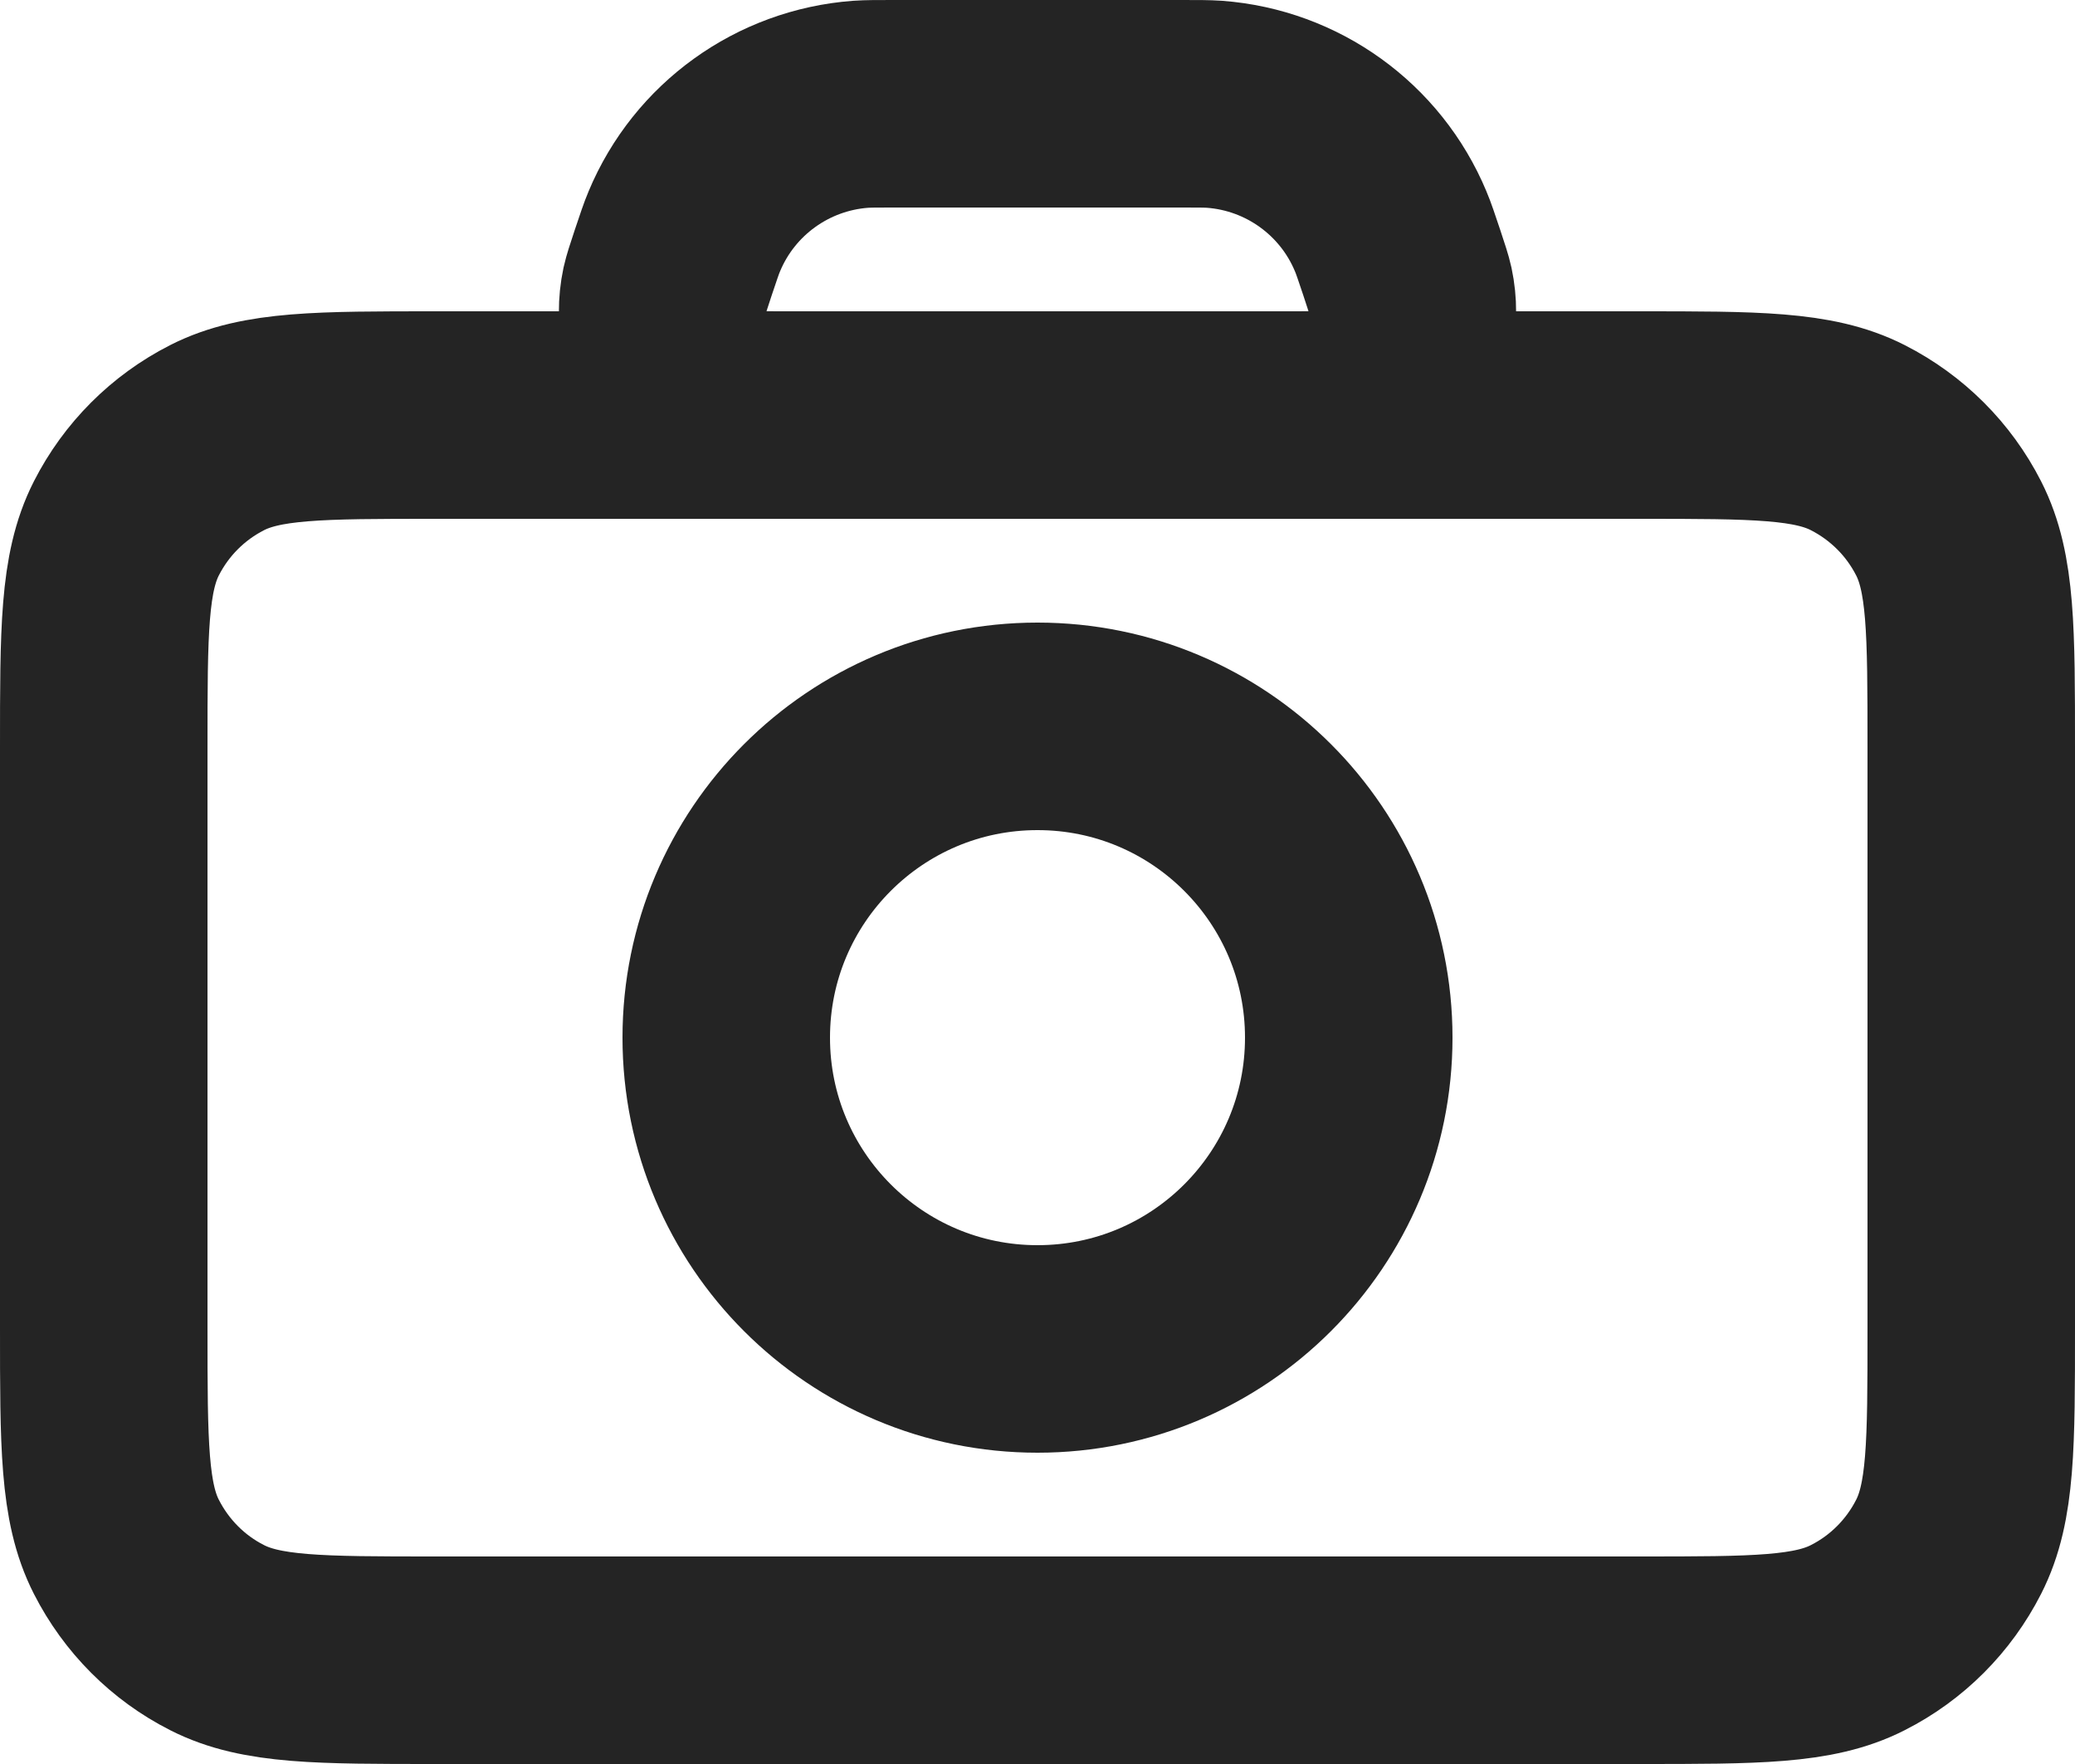
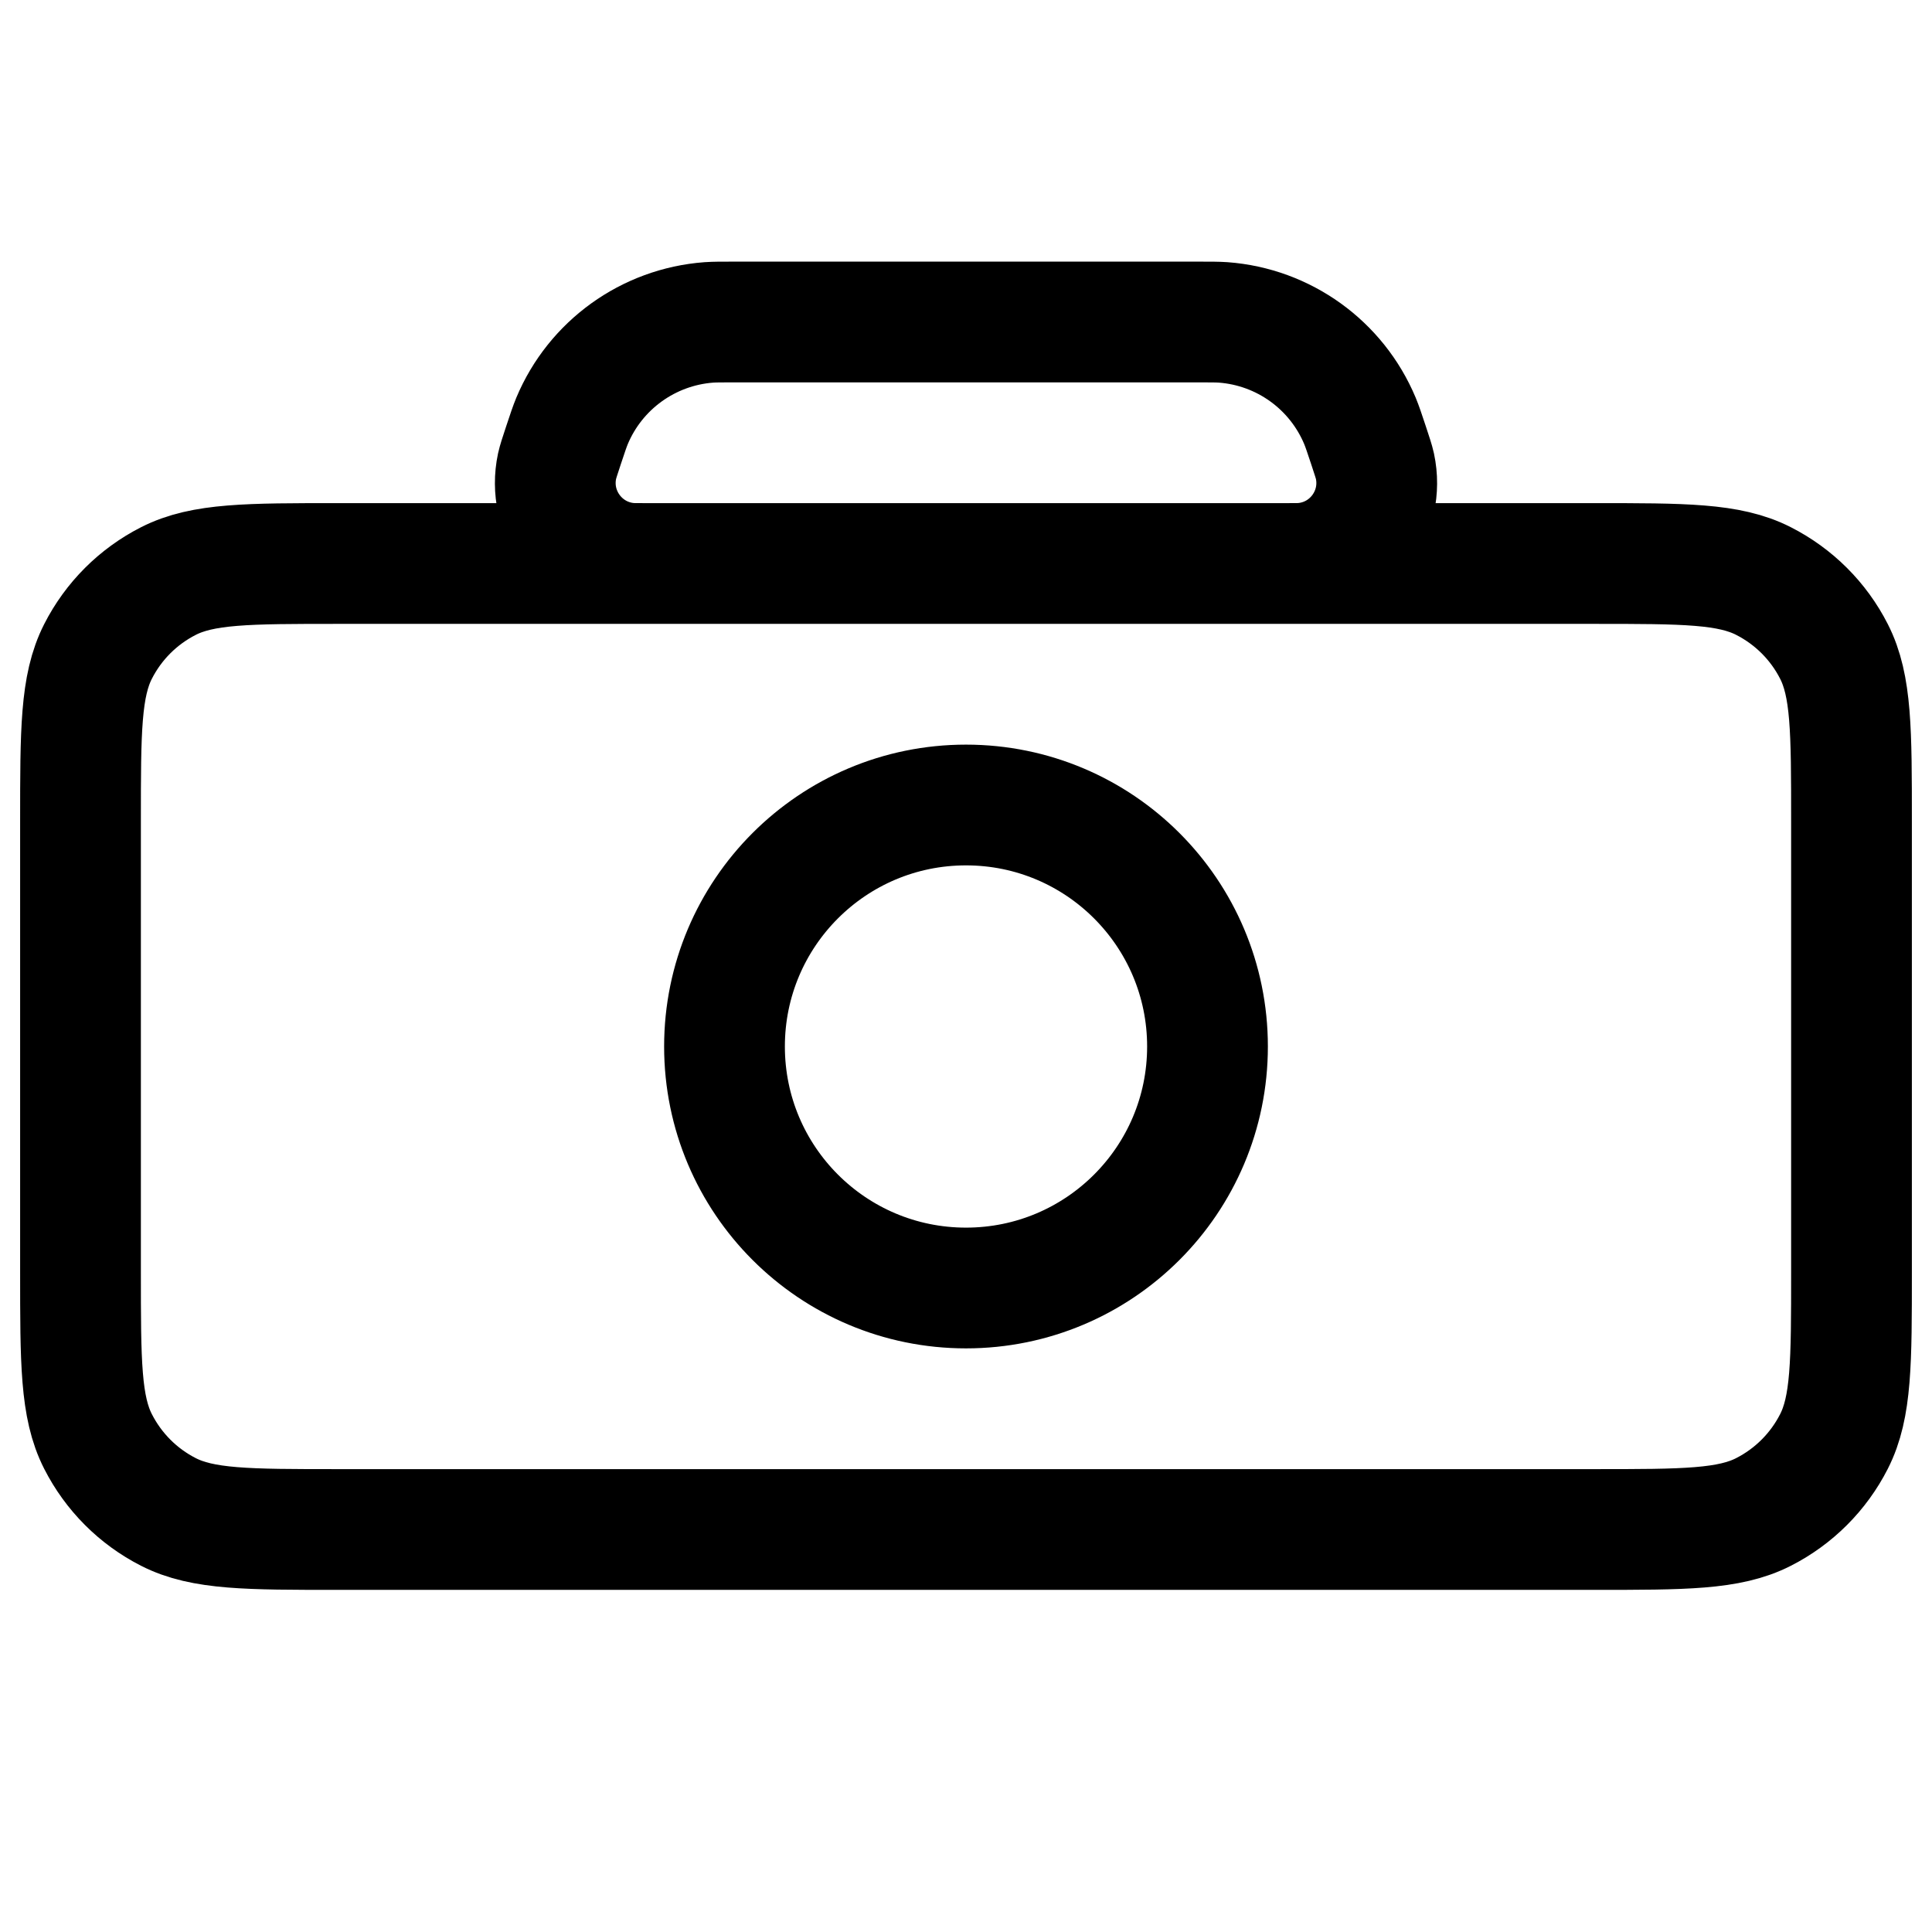
- <svg xmlns="http://www.w3.org/2000/svg" preserveAspectRatio="none" overflow="visible" style="display: block;" width="20" height="17" viewBox="0 0 20 17" fill="none">
-   <path id="Vector" d="M7.489 4H4.2C3.08 4 2.52 4 2.092 4.218C1.715 4.41 1.41 4.715 1.218 5.092C1 5.52 1 6.08 1 7.2V12.8C1 13.92 1 14.48 1.218 14.907C1.41 15.284 1.715 15.591 2.092 15.782C2.519 16 3.079 16 4.197 16H15.803C16.921 16 17.48 16 17.907 15.782C18.284 15.591 18.59 15.284 18.782 14.907C19 14.48 19 13.921 19 12.803V7.197C19 6.079 19 5.519 18.782 5.092C18.59 4.715 18.284 4.41 17.907 4.218C17.48 4 16.92 4 15.8 4H12.511M7.489 4H7.551M7.489 4C7.502 4 7.515 4 7.529 4L7.551 4M7.489 4C7.383 4 7.323 3.999 7.276 3.994C6.689 3.928 6.286 3.369 6.409 2.791C6.421 2.737 6.443 2.669 6.488 2.534L6.49 2.528C6.542 2.374 6.567 2.297 6.596 2.229C6.886 1.534 7.543 1.061 8.295 1.005C8.368 1 8.449 1 8.611 1H11.389C11.551 1 11.632 1 11.706 1.005C12.457 1.061 13.114 1.534 13.404 2.229C13.433 2.297 13.458 2.374 13.51 2.528C13.556 2.667 13.579 2.736 13.591 2.791C13.714 3.369 13.312 3.928 12.724 3.994C12.677 3.999 12.617 4 12.511 4M7.551 4H12.449M12.449 4H12.511M12.449 4L12.471 4C12.485 4 12.498 4 12.511 4M10 13C8.343 13 7 11.657 7 10C7 8.343 8.343 7 10 7C11.657 7 13 8.343 13 10C13 11.657 11.657 13 10 13Z" stroke="#242424" stroke-width="2" stroke-linecap="round" stroke-linejoin="round" />
+ <svg xmlns="http://www.w3.org/2000/svg" width="24" height="24" viewBox="0 0 24 24" fill="none">
+   <path d="M8 7H4.2C3.08 7 2.52 7 2.092 7.218C1.715 7.41 1.41 7.715 1.218 8.092C1 8.52 1 9.08 1 10.2V15.8C1 16.92 1 17.48 1.218 17.907C1.41 18.284 1.715 18.59 2.092 18.782C2.519 19 3.079 19 4.197 19H19.803C20.921 19 21.48 19 21.907 18.782C22.284 18.59 22.59 18.284 22.782 17.907C23 17.48 23 16.921 23 15.803V10.197C23 9.079 23 8.519 22.782 8.092C22.59 7.715 22.284 7.41 21.907 7.218C21.48 7 20.92 7 19.8 7H16M8 7H8.05M8 7C8.014 7 8.027 7 8.04 7H8.05M8 7C7.894 7 7.834 7 7.787 6.994C7.2 6.928 6.797 6.369 6.92 5.791C6.932 5.737 6.954 5.669 6.999 5.534L7.001 5.528C7.052 5.374 7.078 5.297 7.106 5.229C7.397 4.534 8.054 4.061 8.806 4.005C8.879 4 8.96 4 9.122 4H14.878C15.04 4 15.121 4 15.195 4.005C15.947 4.061 16.603 4.534 16.894 5.229C16.922 5.297 16.948 5.374 16.999 5.528C17.045 5.667 17.068 5.736 17.08 5.791C17.203 6.369 16.801 6.928 16.213 6.994C16.166 7 16.106 7 16 7M8.05 7H15.95M15.95 7H16M15.95 7H16C16.014 7 16.027 7 16.04 7M12 16C10.343 16 9 14.657 9 13C9 11.343 10.343 10 12 10C13.657 10 15 11.343 15 13C15 14.657 13.657 16 12 16Z" stroke="currentColor" stroke-width="1.5" stroke-linecap="round" stroke-linejoin="round" />
</svg>
